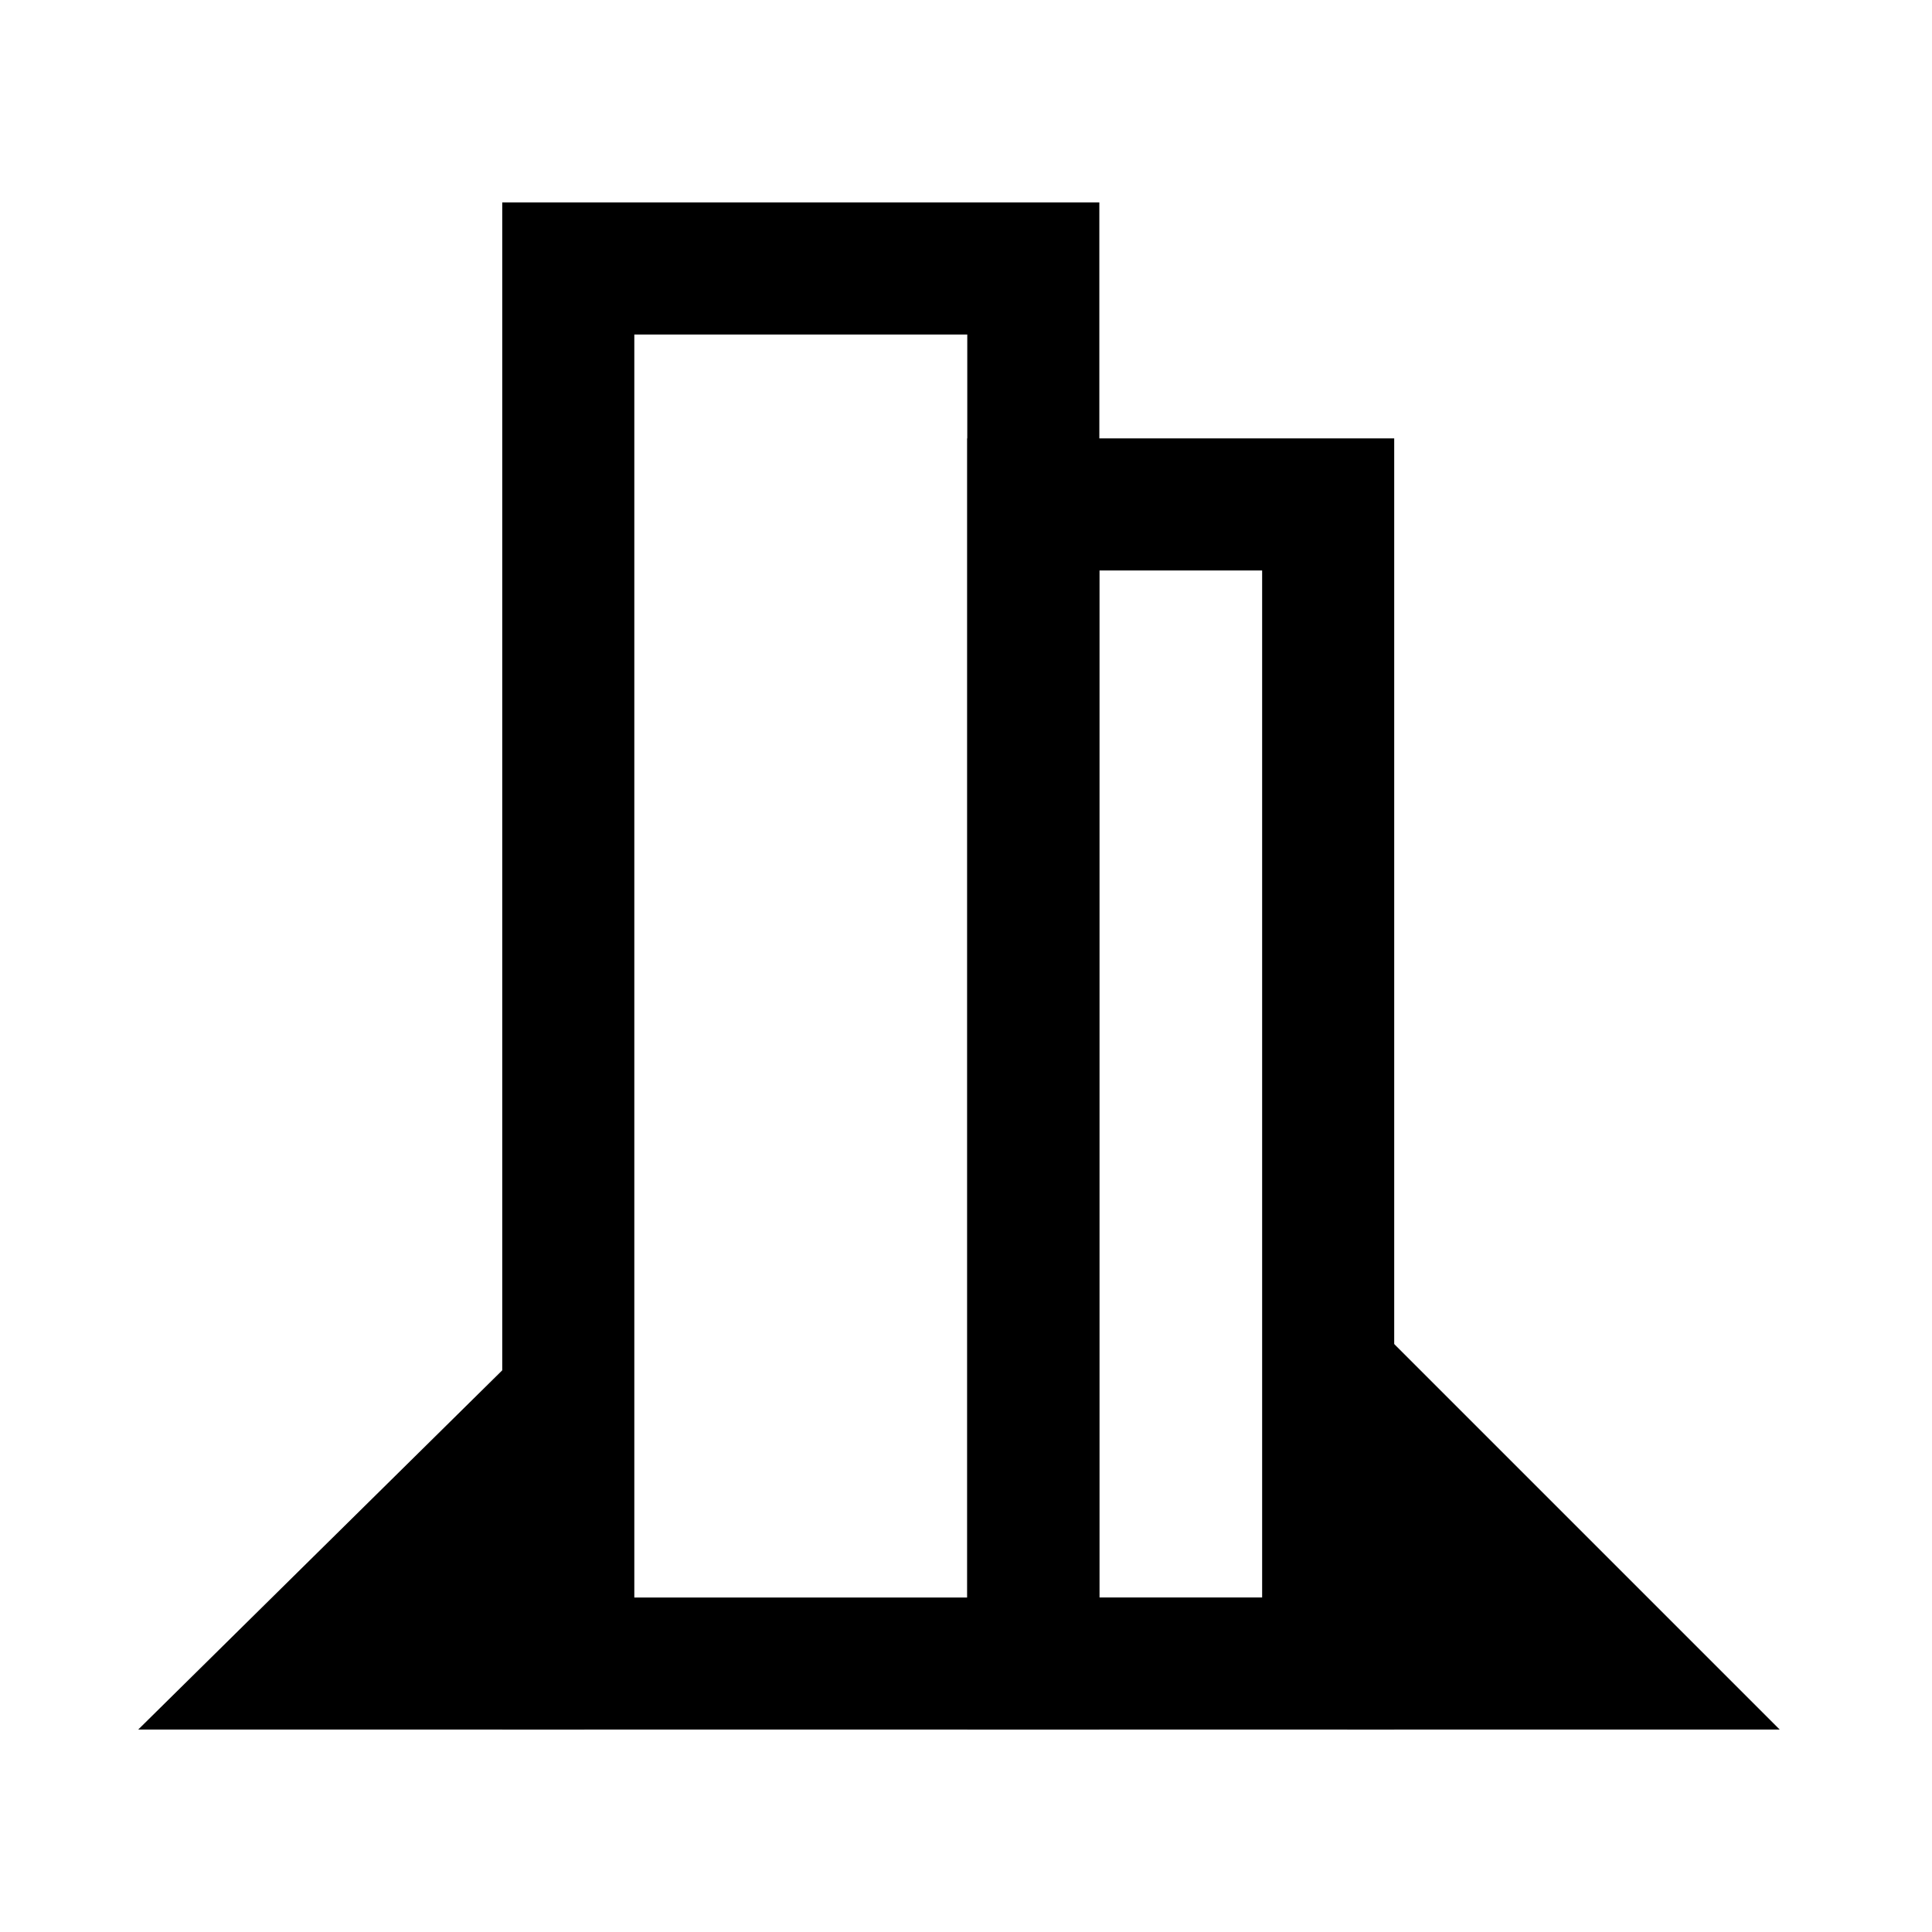
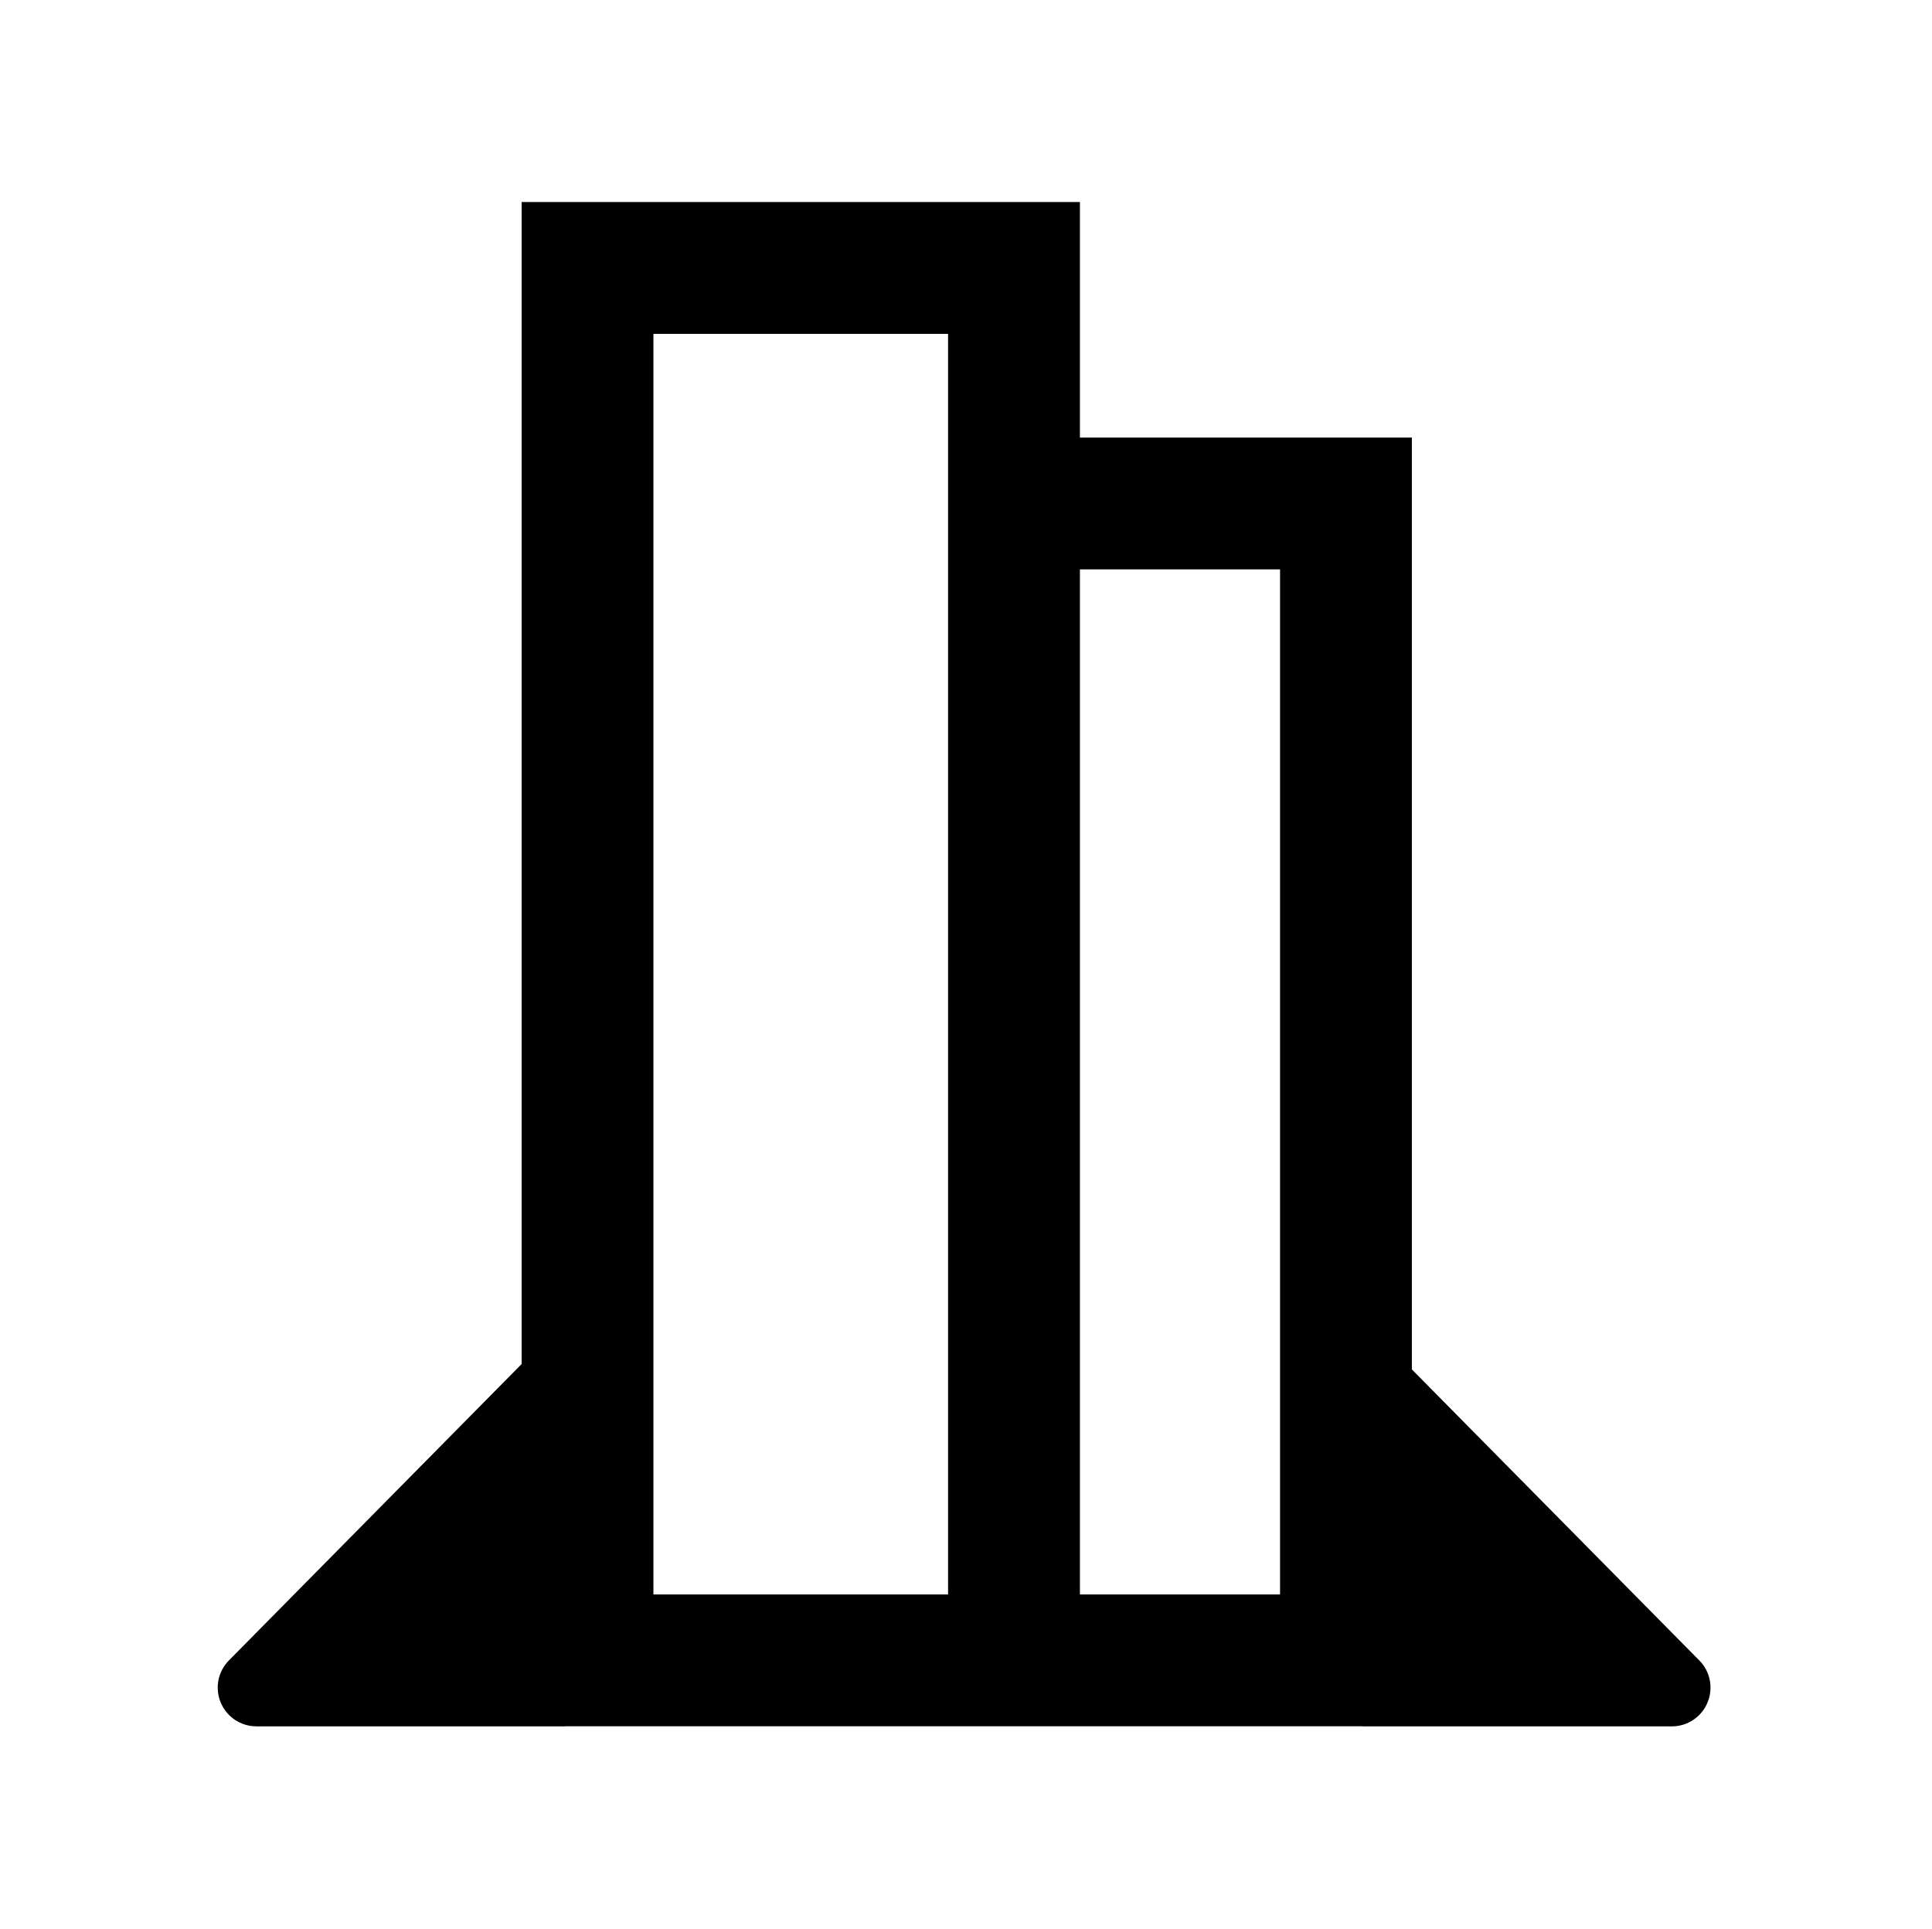
- <svg xmlns="http://www.w3.org/2000/svg" width="512" height="512" viewBox="0 0 512 512" version="1.1" id="svg5">
-   <defs id="defs2" />
-   <g id="layer1">
-     <rect style="fill:none;fill-opacity:1;stroke:#000000;stroke-width:35;stroke-linecap:round;stroke-linejoin:miter;stroke-dasharray:none" id="rect1182" width="123.237" height="369.711" x="150.6" y="71.145" />
-     <rect style="fill:none;fill-opacity:1;stroke:#000000;stroke-width:35;stroke-linecap:round;stroke-linejoin:miter;stroke-dasharray:none" id="rect1184" width="78.143" height="307.178" x="273.837" y="133.677" />
-     <path style="fill:#000000;fill-opacity:1;stroke:#000000;stroke-width:25;stroke-linecap:round;stroke-linejoin:miter;stroke-dasharray:none" d="m 357.42,445.855 h 84.05 l -84.05,-84.05" id="path1190" />
-     <path style="fill:#000000;fill-opacity:1;stroke:#000000;stroke-width:25;stroke-linecap:square;stroke-linejoin:miter;stroke-dasharray:none" d="M 142.37,445.855 H 67.083 l 68.461,-67.558" id="path1192" />
-   </g>
+ <svg xmlns="http://www.w3.org/2000/svg" id="emulation_Pcsx2_b" viewBox="0 0 513 512">
+   <defs>
+     <style>.cls-1{fill:none;}</style>
+   </defs>
+   <rect class="cls-1" width="513" height="512" />
+   <path id="Ps2_-_By_Kam" d="M451.22,440.88l-76.33-77.28V116.18h-88.14V53.64H138.51V362.17l-77.72,78.69c-2.92,2.96-3.78,7.35-2.18,11.19,1.6,3.84,5.33,6.32,9.49,6.32h81.81c.07,0,.13-.02,.2-.02h211.39c.19,.01,.39,.03,.59,.03h81.81c4.16,0,7.89-2.48,9.49-6.32,1.6-3.84,.75-8.23-2.17-11.19Zm-199.48-17.52h-78.24V88.64h78.24V423.36Zm88.15,0h-53.14V151.18h53.14V423.36Z" />
</svg>
